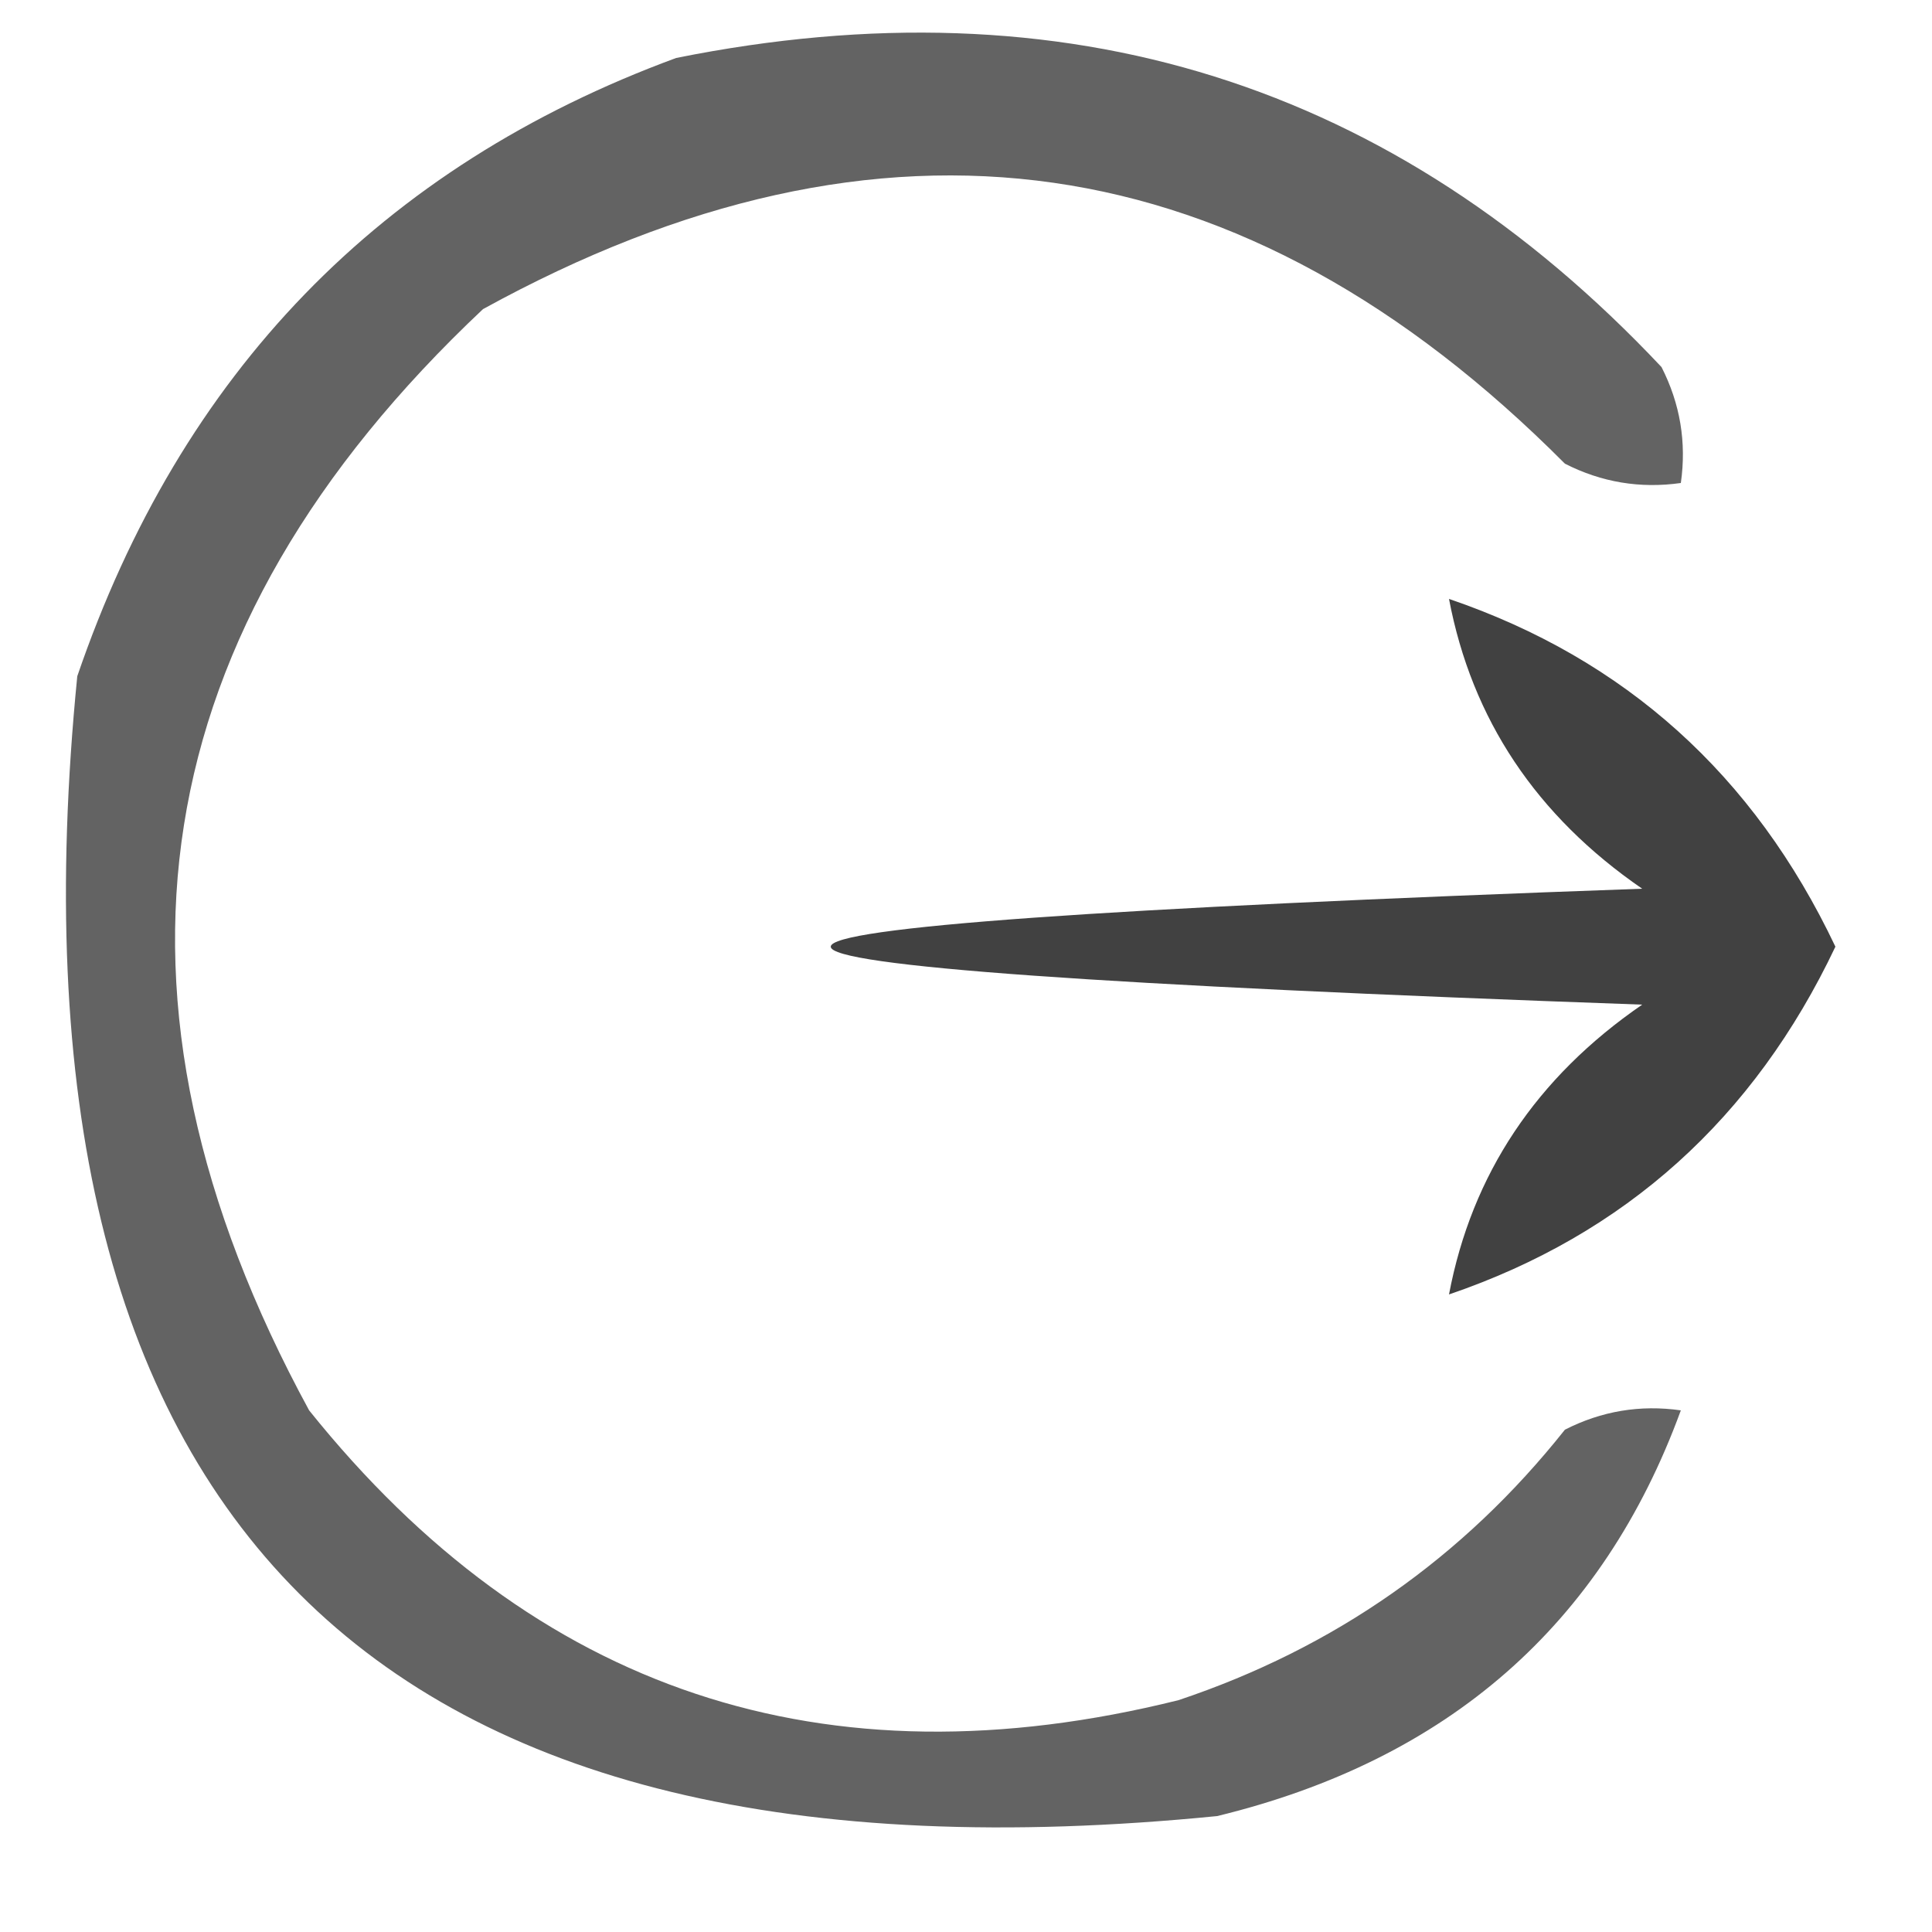
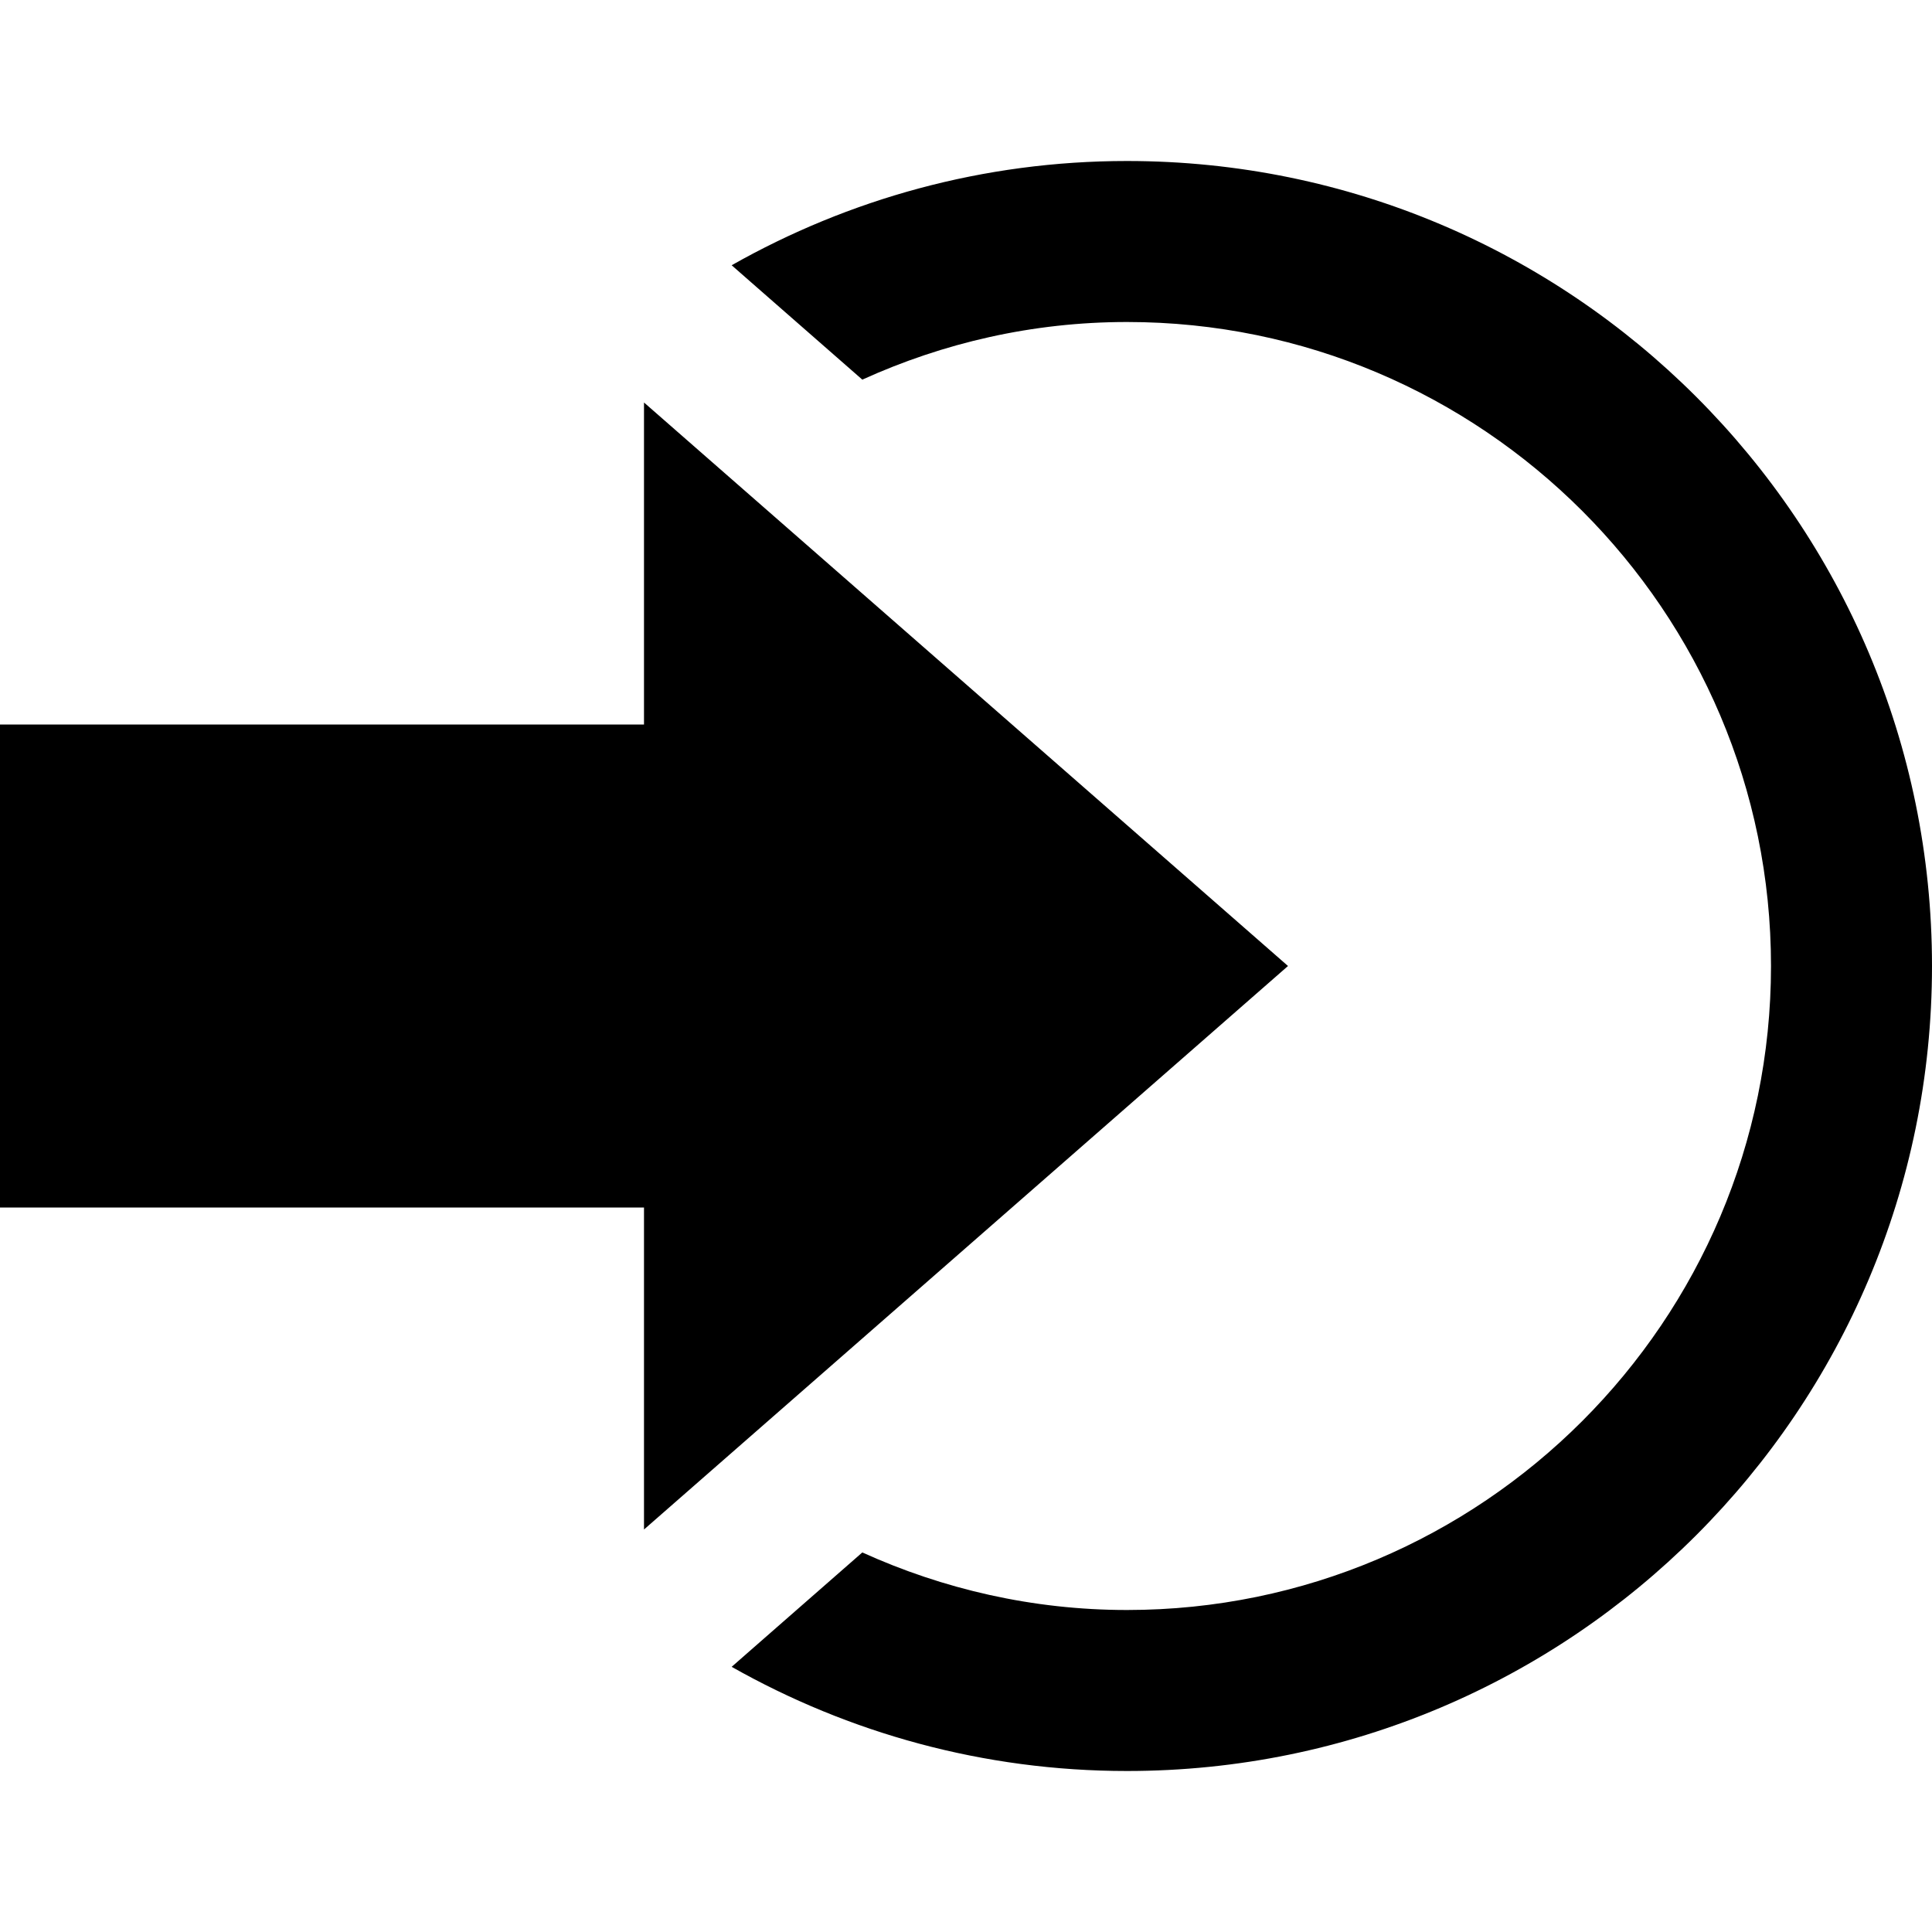
- <svg xmlns="http://www.w3.org/2000/svg" version="1.1" width="50px" height="50px" style="shape-rendering:geometricPrecision; text-rendering:geometricPrecision; image-rendering:optimizeQuality; fill-rule:evenodd; clip-rule:evenodd">
-   <g>
-     <path style="opacity:0.613" fill="#000000" d="M 17.5,1.5 C 27.574,-0.526 36.074,2.141 43,9.5C 43.483,10.448 43.65,11.448 43.5,12.5C 42.448,12.649 41.448,12.483 40.5,12C 32.181,3.64 22.848,2.306 12.5,8C 3.681,16.303 2.181,25.803 8,36.5C 13.836,43.779 21.336,46.279 30.5,44C 34.533,42.651 37.866,40.318 40.5,37C 41.448,36.517 42.448,36.35 43.5,36.5C 41.471,42.048 37.471,45.548 31.5,47C 9.667,49.167 -0.167,39.333 2,17.5C 4.685,9.65 9.852,4.316 17.5,1.5 Z" />
-   </g>
-   <g>
-     <path style="opacity:0.745" fill="#000000" d="M 37.5,15.5 C 42.058,17.054 45.392,20.054 47.5,24.5C 45.392,28.946 42.058,31.946 37.5,33.5C 38.091,30.386 39.758,27.886 42.5,26C 14.5,25 14.5,24 42.5,23C 39.758,21.114 38.091,18.614 37.5,15.5 Z" />
-   </g>
+ <svg xmlns="http://www.w3.org/2000/svg" width="24" height="24" viewBox="0 0 24 24">
+   <path d="M8 9v-4l8 7-8 7v-4h-8v-6h8zm6-7c-1.787 0-3.46.474-4.911 1.295l.228.2 1.395 1.221c1.004-.456 2.115-.716 3.288-.716 4.411 0 8 3.589 8 8s-3.589 8-8 8c-1.173 0-2.284-.26-3.288-.715l-1.395 1.221-.228.2c1.451.82 3.124 1.294 4.911 1.294 5.522 0 10-4.477 10-10s-4.478-10-10-10z" />
</svg>
